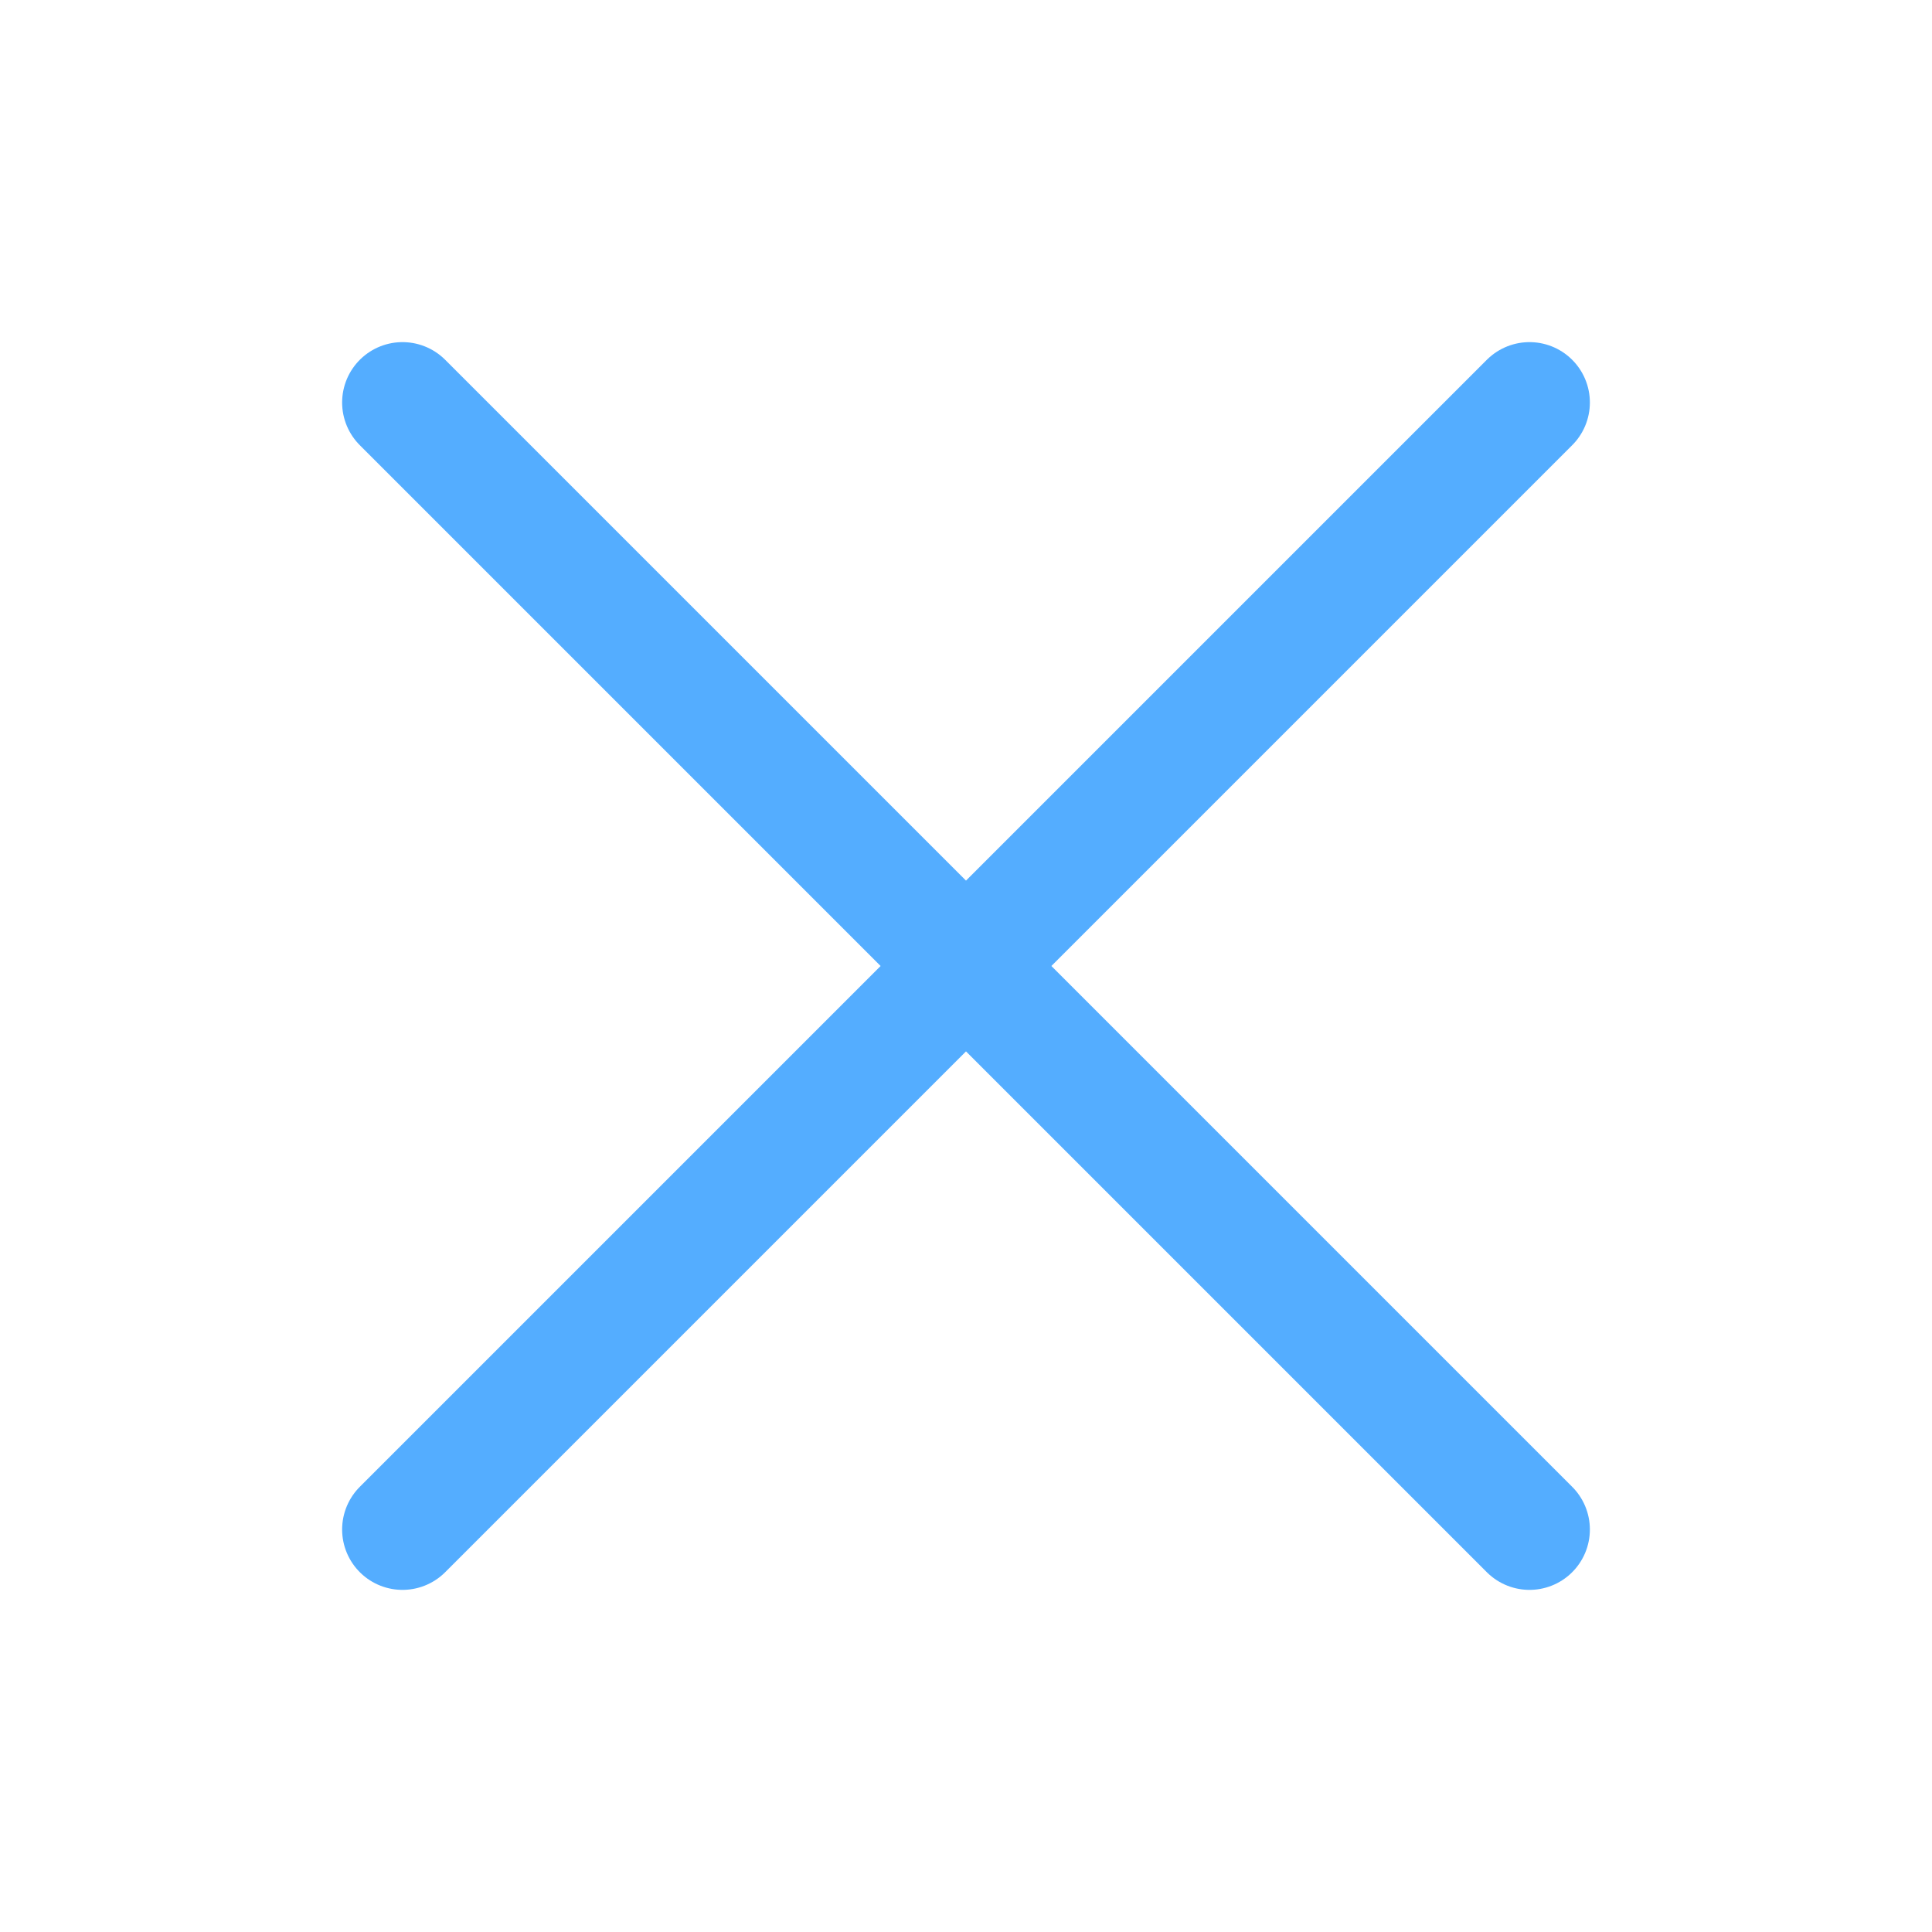
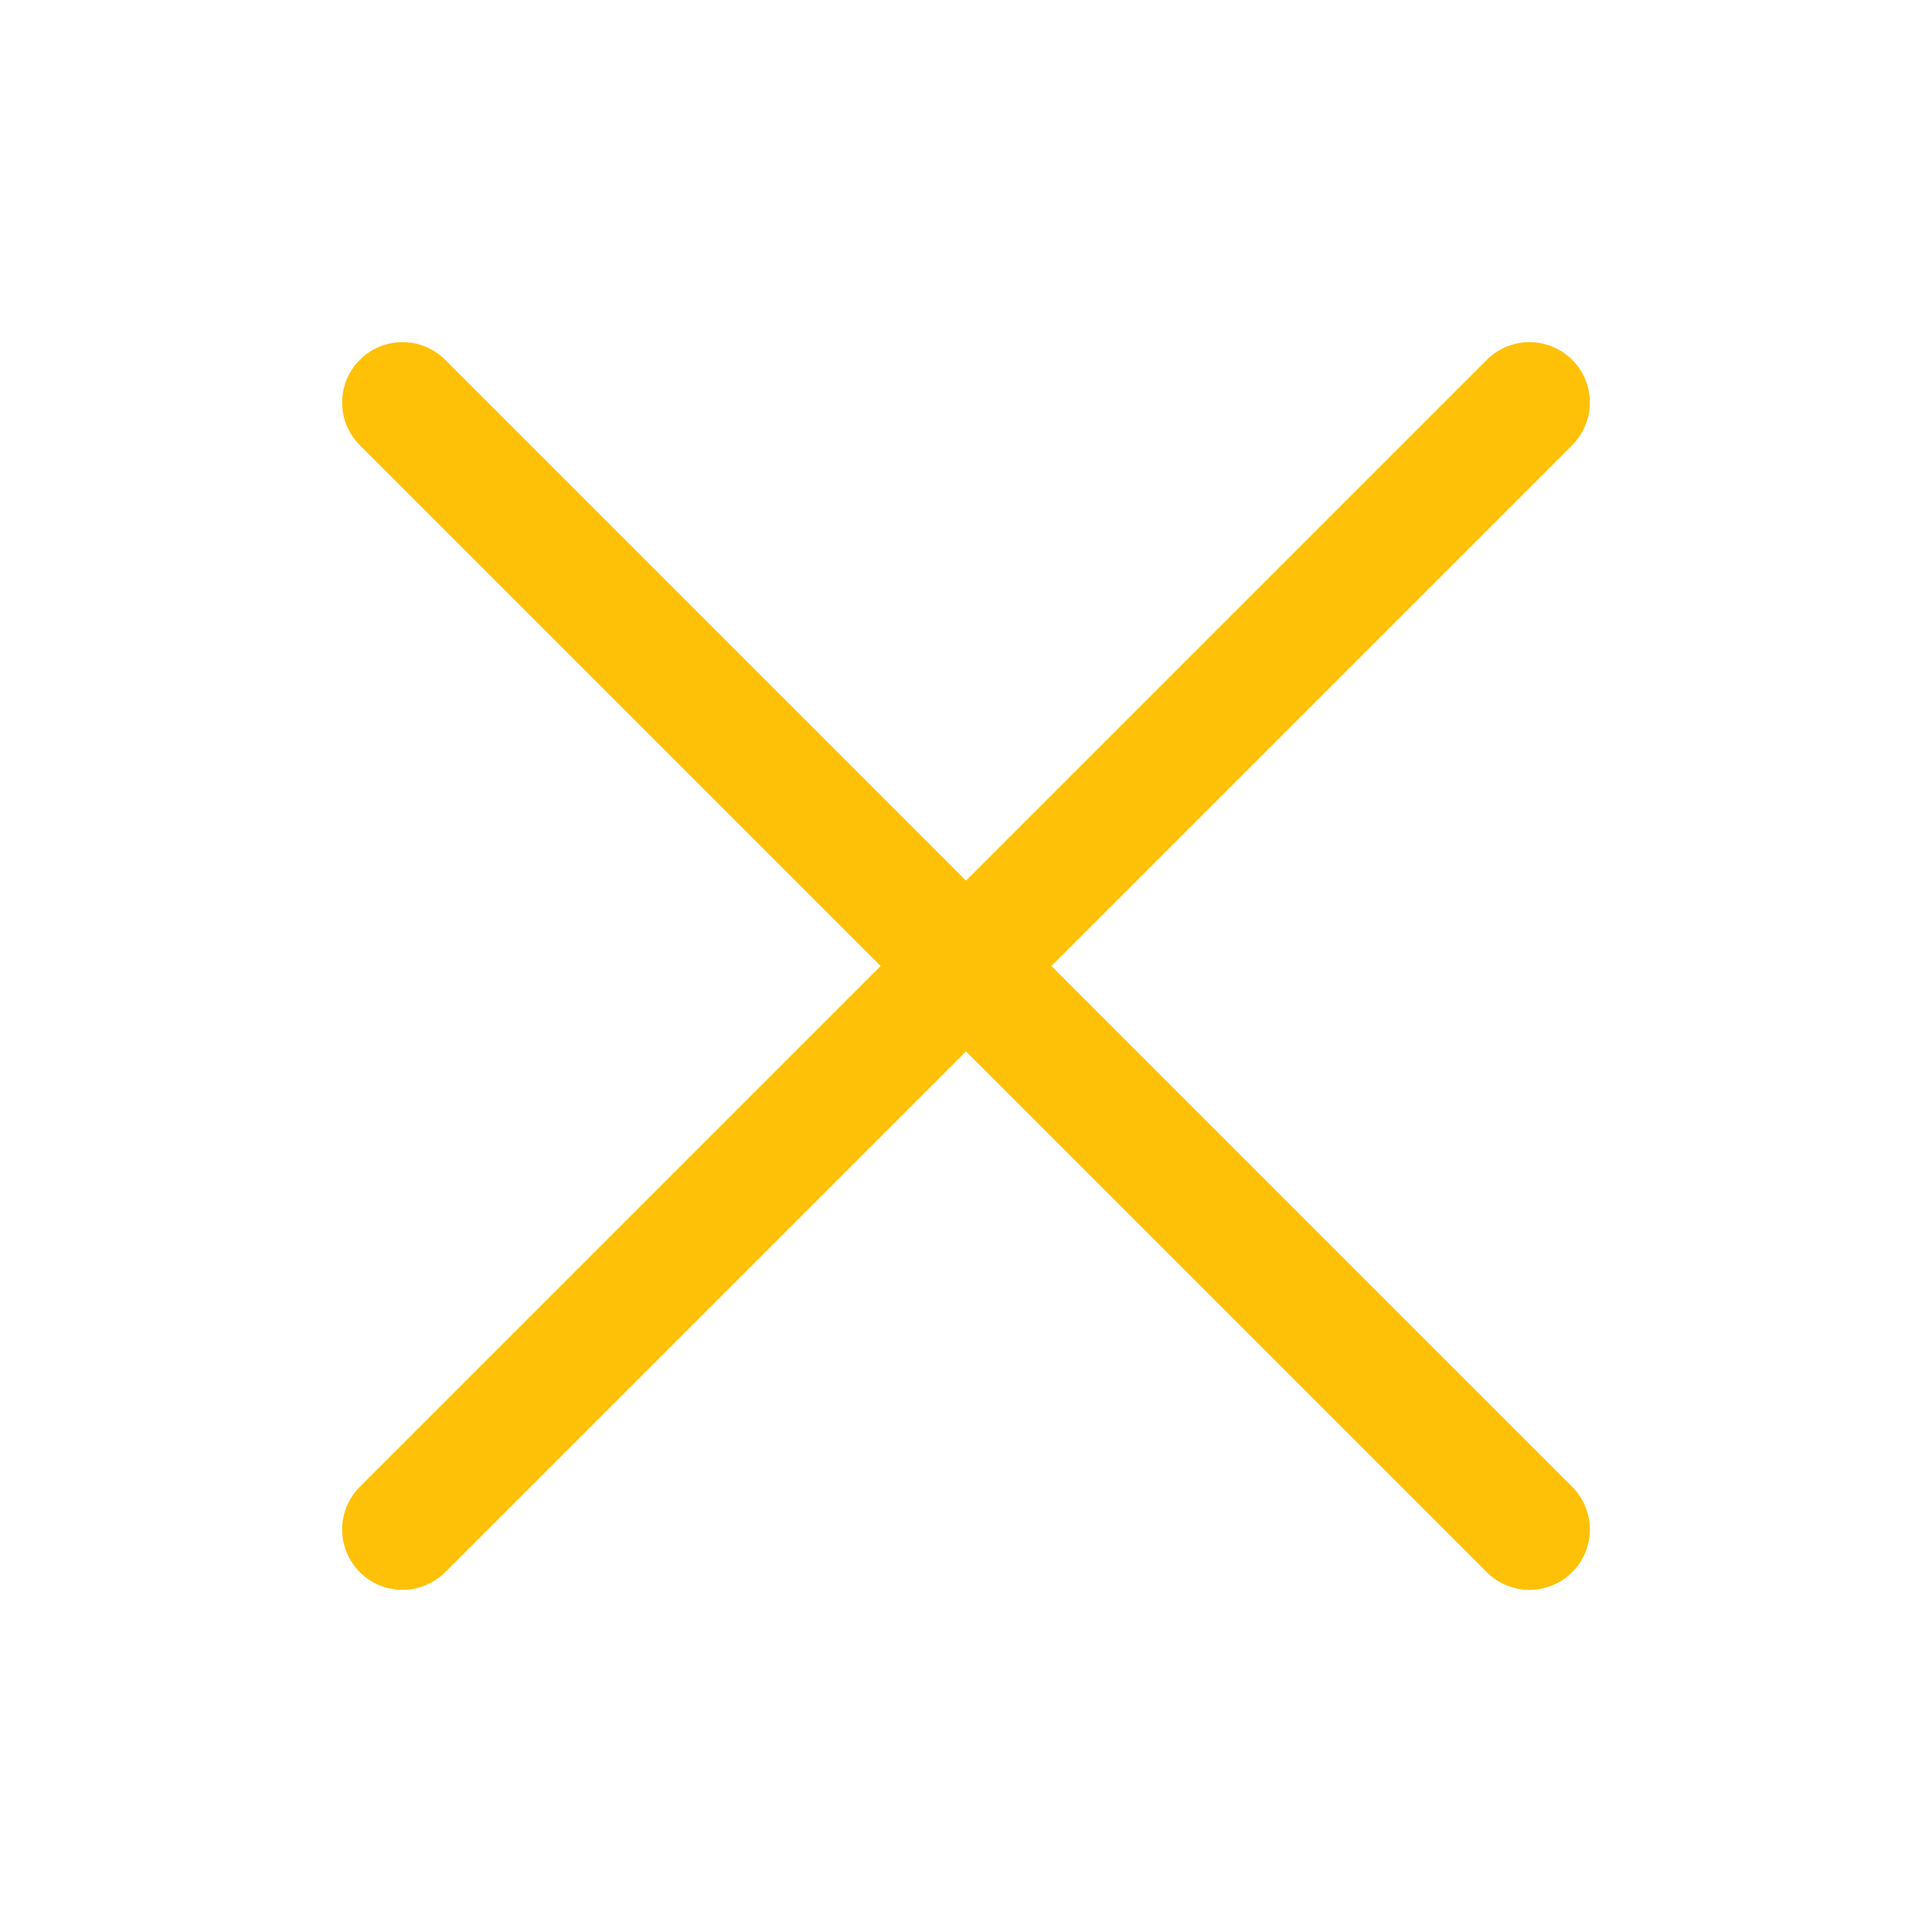
<svg xmlns="http://www.w3.org/2000/svg" width="24" height="24" viewBox="0 0 24 24" fill="none">
-   <path d="M19 5L5 19M5 5L19 19" stroke="#54ADFF" stroke-width="1.5" stroke-linecap="round" stroke-linejoin="round" />
+   <path d="M19 5L5 19M5 5L19 19" stroke="#ffc107" stroke-width="1.5" stroke-linecap="round" stroke-linejoin="round" />
</svg>
